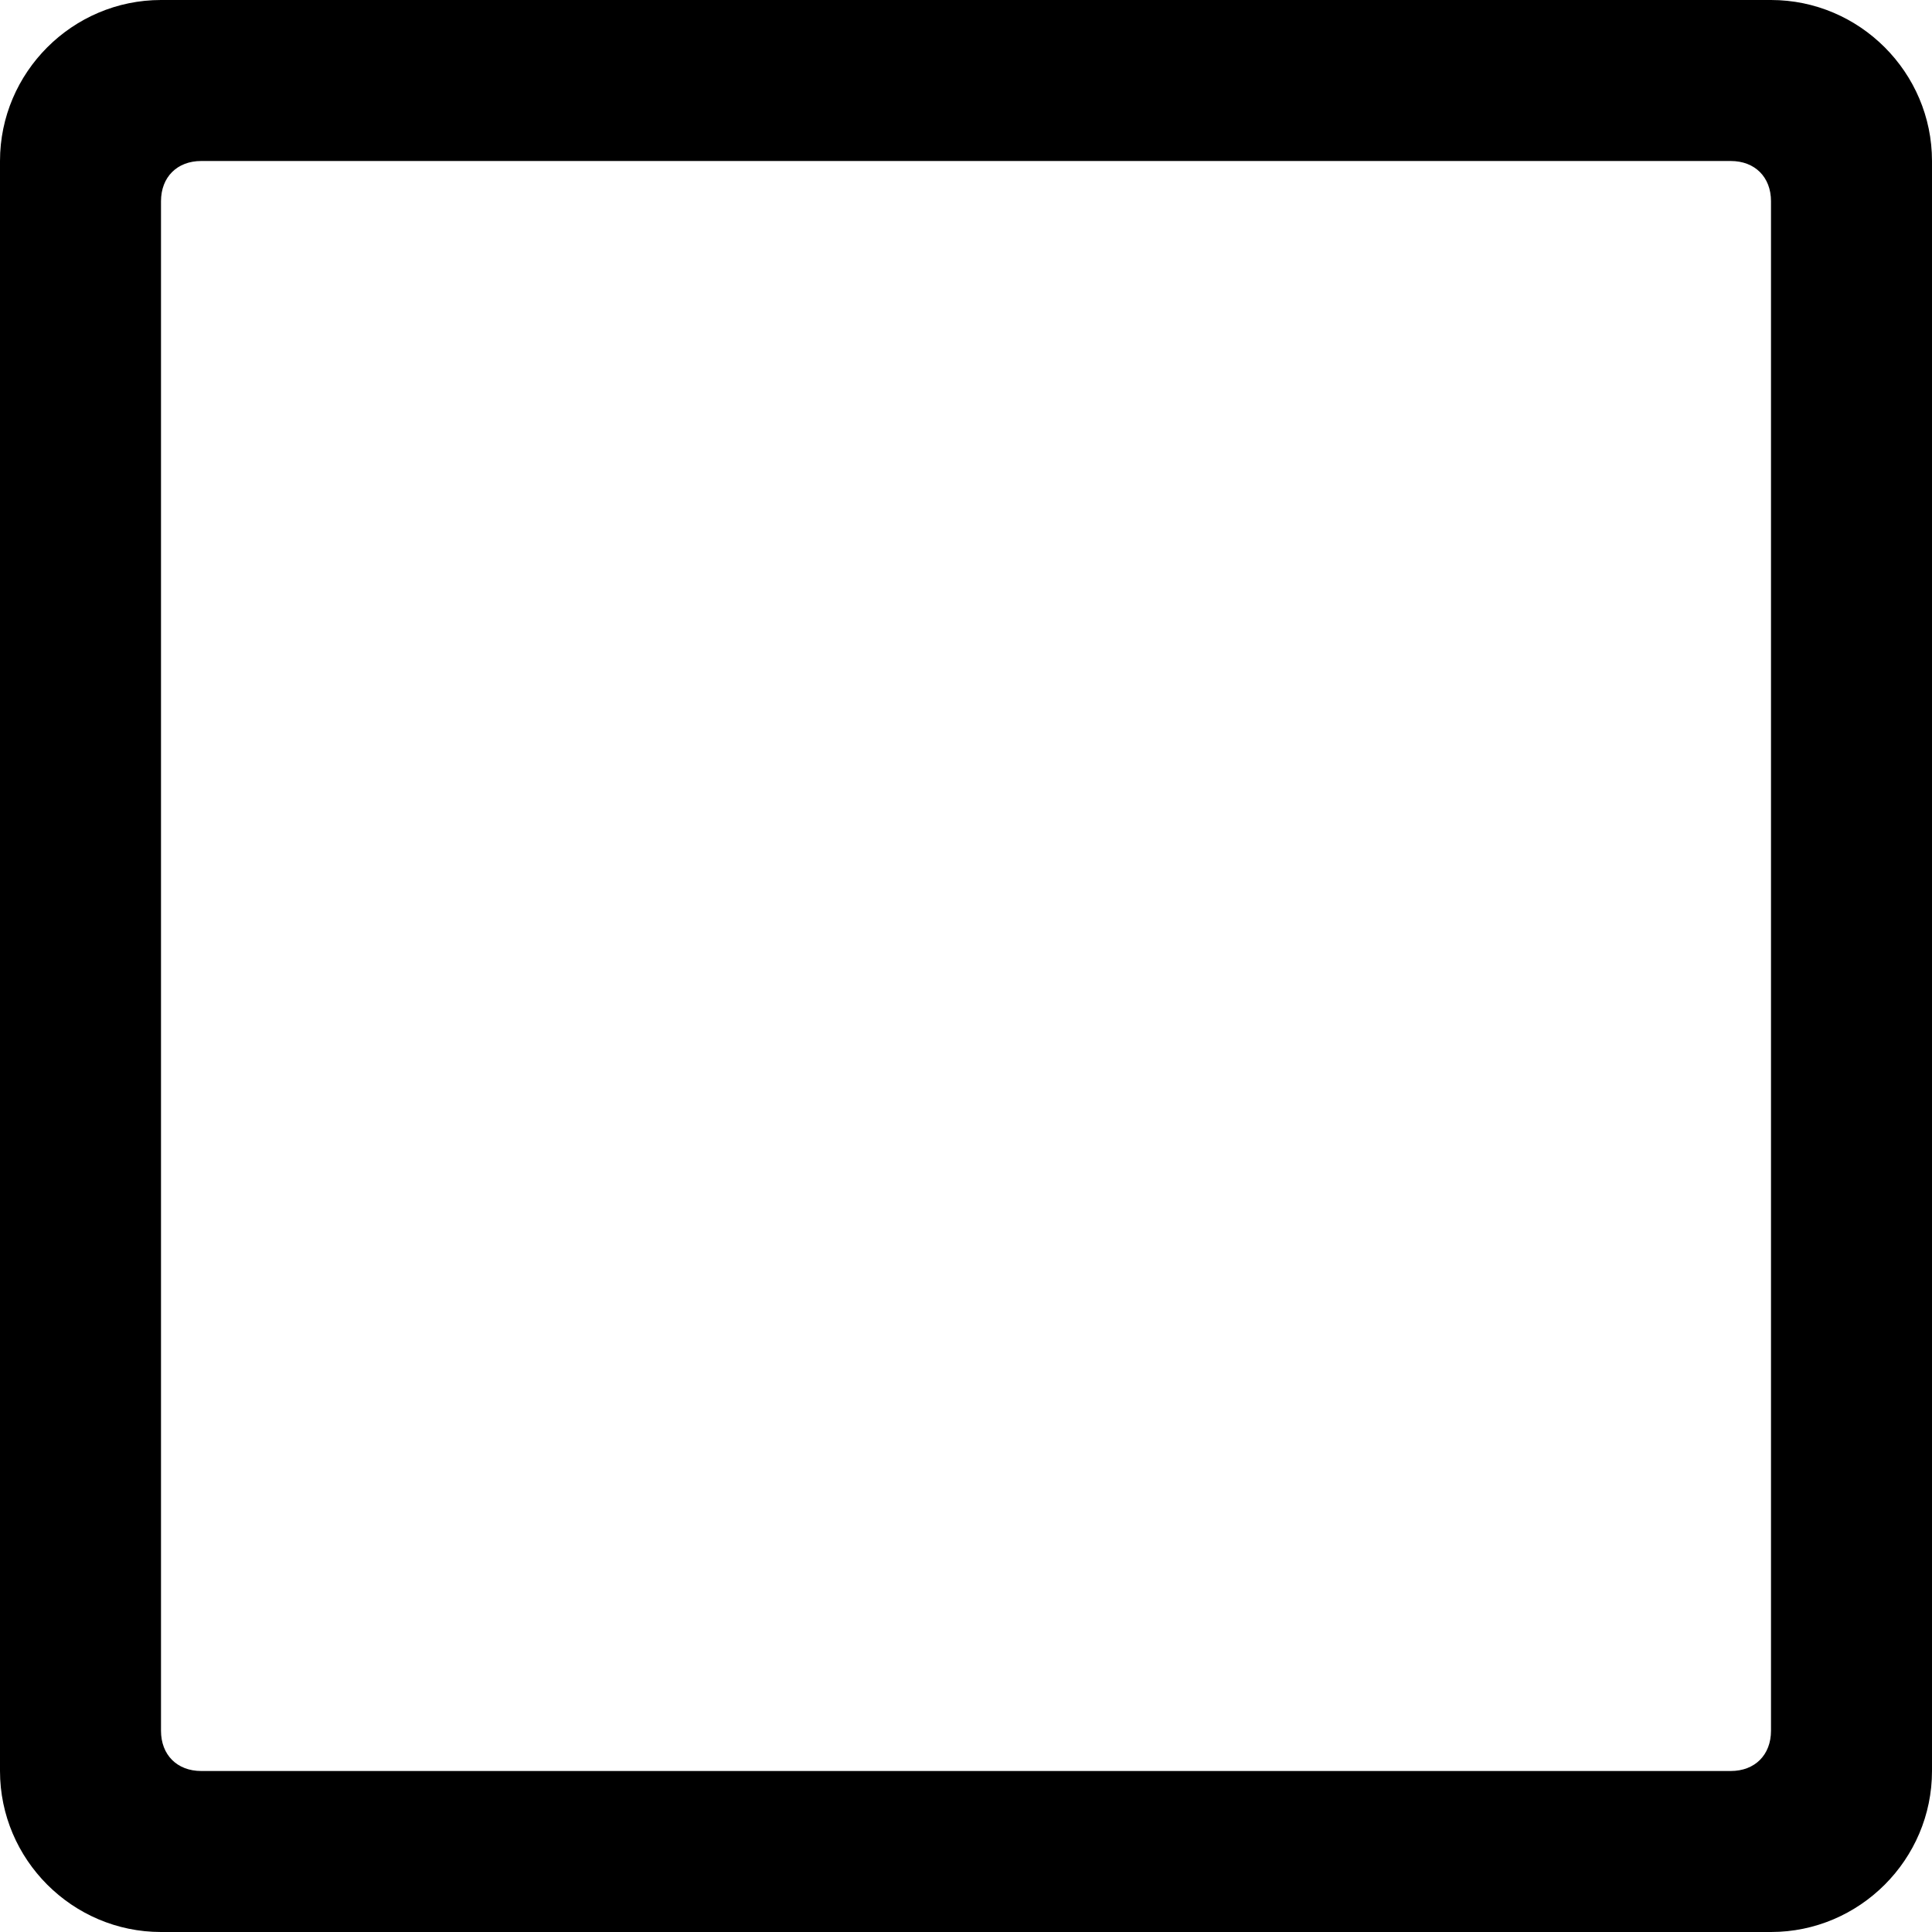
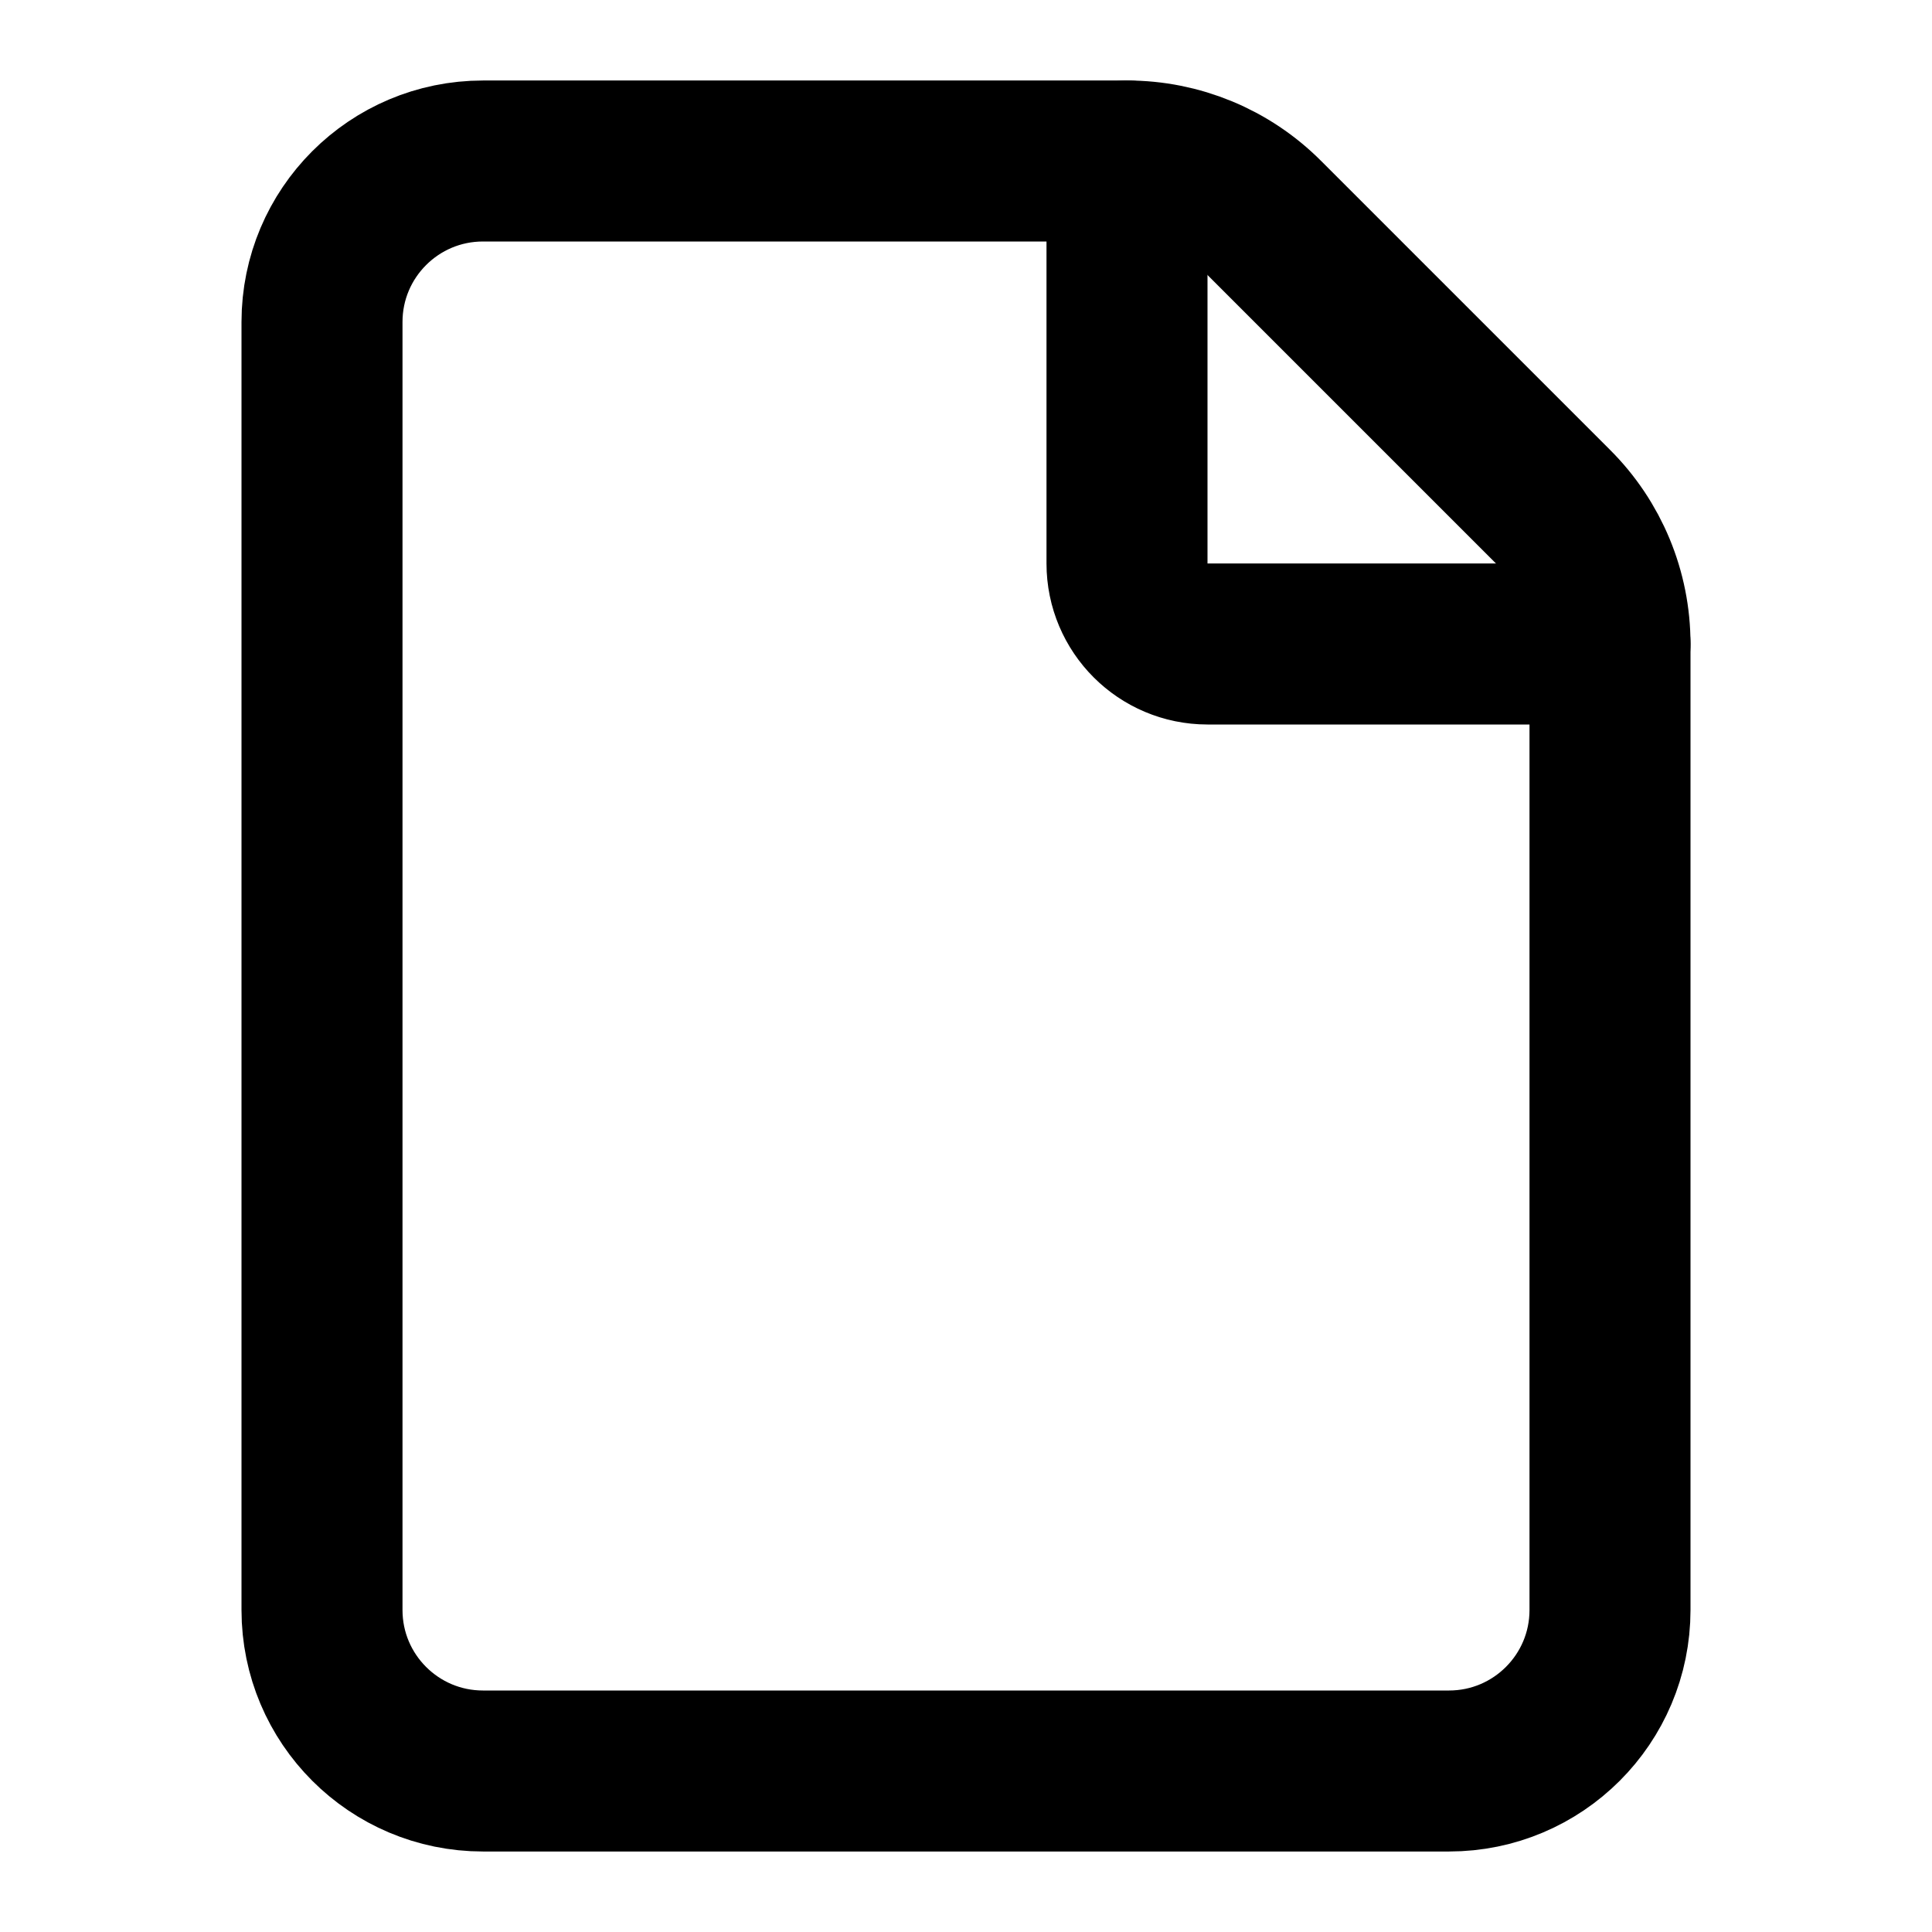
- <svg xmlns="http://www.w3.org/2000/svg" t="1651755191311" class="icon" viewBox="0 0 1024 1024" version="1.1" p-id="2869" width="200" height="200">
-   <defs>
-     <style type="text/css">@font-face { font-family: feedback-iconfont; src: url("//at.alicdn.com/t/font_1031158_u69w8yhxdu.woff2?t=1630033759944") format("woff2"), url("//at.alicdn.com/t/font_1031158_u69w8yhxdu.woff?t=1630033759944") format("woff"), url("//at.alicdn.com/t/font_1031158_u69w8yhxdu.ttf?t=1630033759944") format("truetype"); }
- </style>
-   </defs>
-   <path d="M938.667 1024 85.333 1024c-46.933 0-85.333-38.4-85.333-85.333L0 85.333c0-46.933 38.4-85.333 85.333-85.333l853.333 0c46.933 0 85.333 38.4 85.333 85.333l0 853.333C1024 985.6 985.6 1024 938.667 1024zM938.667 106.667c0-12.8-8.533-21.333-21.333-21.333L106.667 85.333C93.867 85.333 85.333 93.867 85.333 106.667l0 810.667c0 12.8 8.533 21.333 21.333 21.333l810.667 0c12.8 0 21.333-8.533 21.333-21.333L938.667 106.667z" p-id="2870" />
+ <svg xmlns="http://www.w3.org/2000/svg" width="24" height="24" viewBox="0 0 24 24" fill="none" stroke="#000000" stroke-width="2" stroke-linecap="round" stroke-linejoin="round" class="lucide lucide-file-icon lucide-file">
+   <path d="M6 22a2 2 0 0 1-2-2V4a2 2 0 0 1 2-2h8a2.4 2.4 0 0 1 1.704.706l3.588 3.588A2.4 2.4 0 0 1 20 8v12a2 2 0 0 1-2 2z" />
+   <path d="M14 2v5a1 1 0 0 0 1 1h5" />
</svg>
